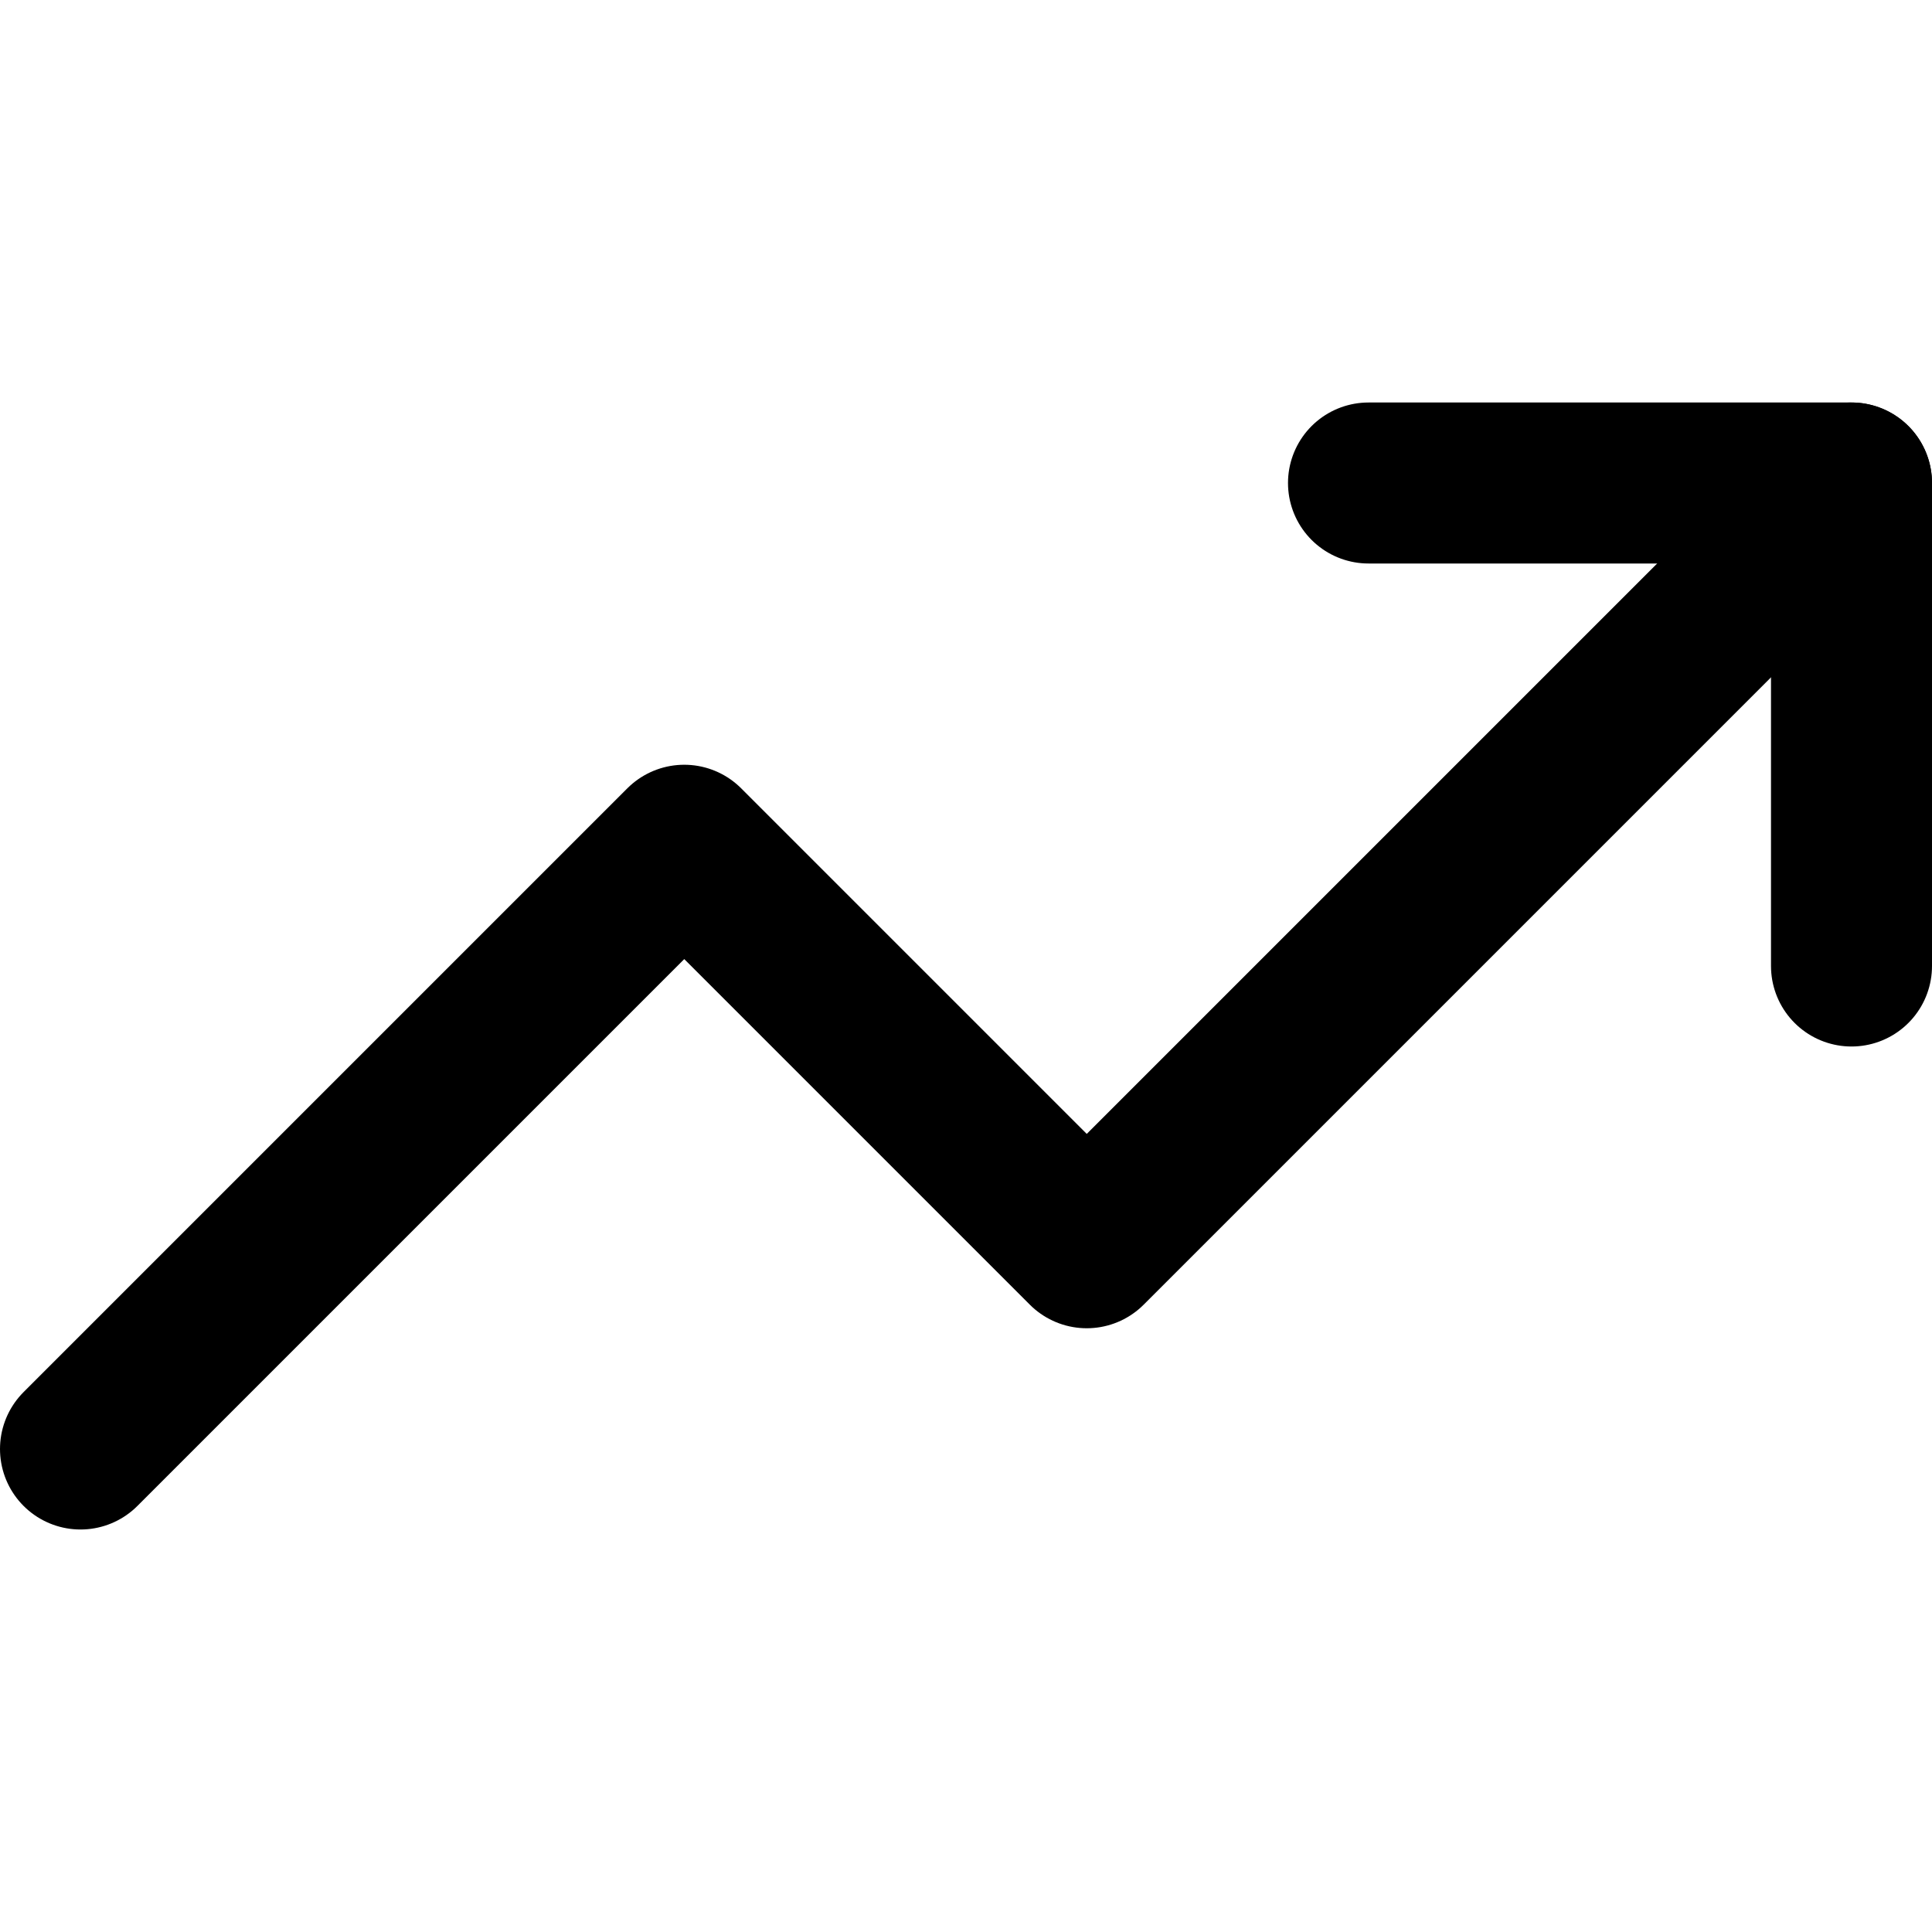
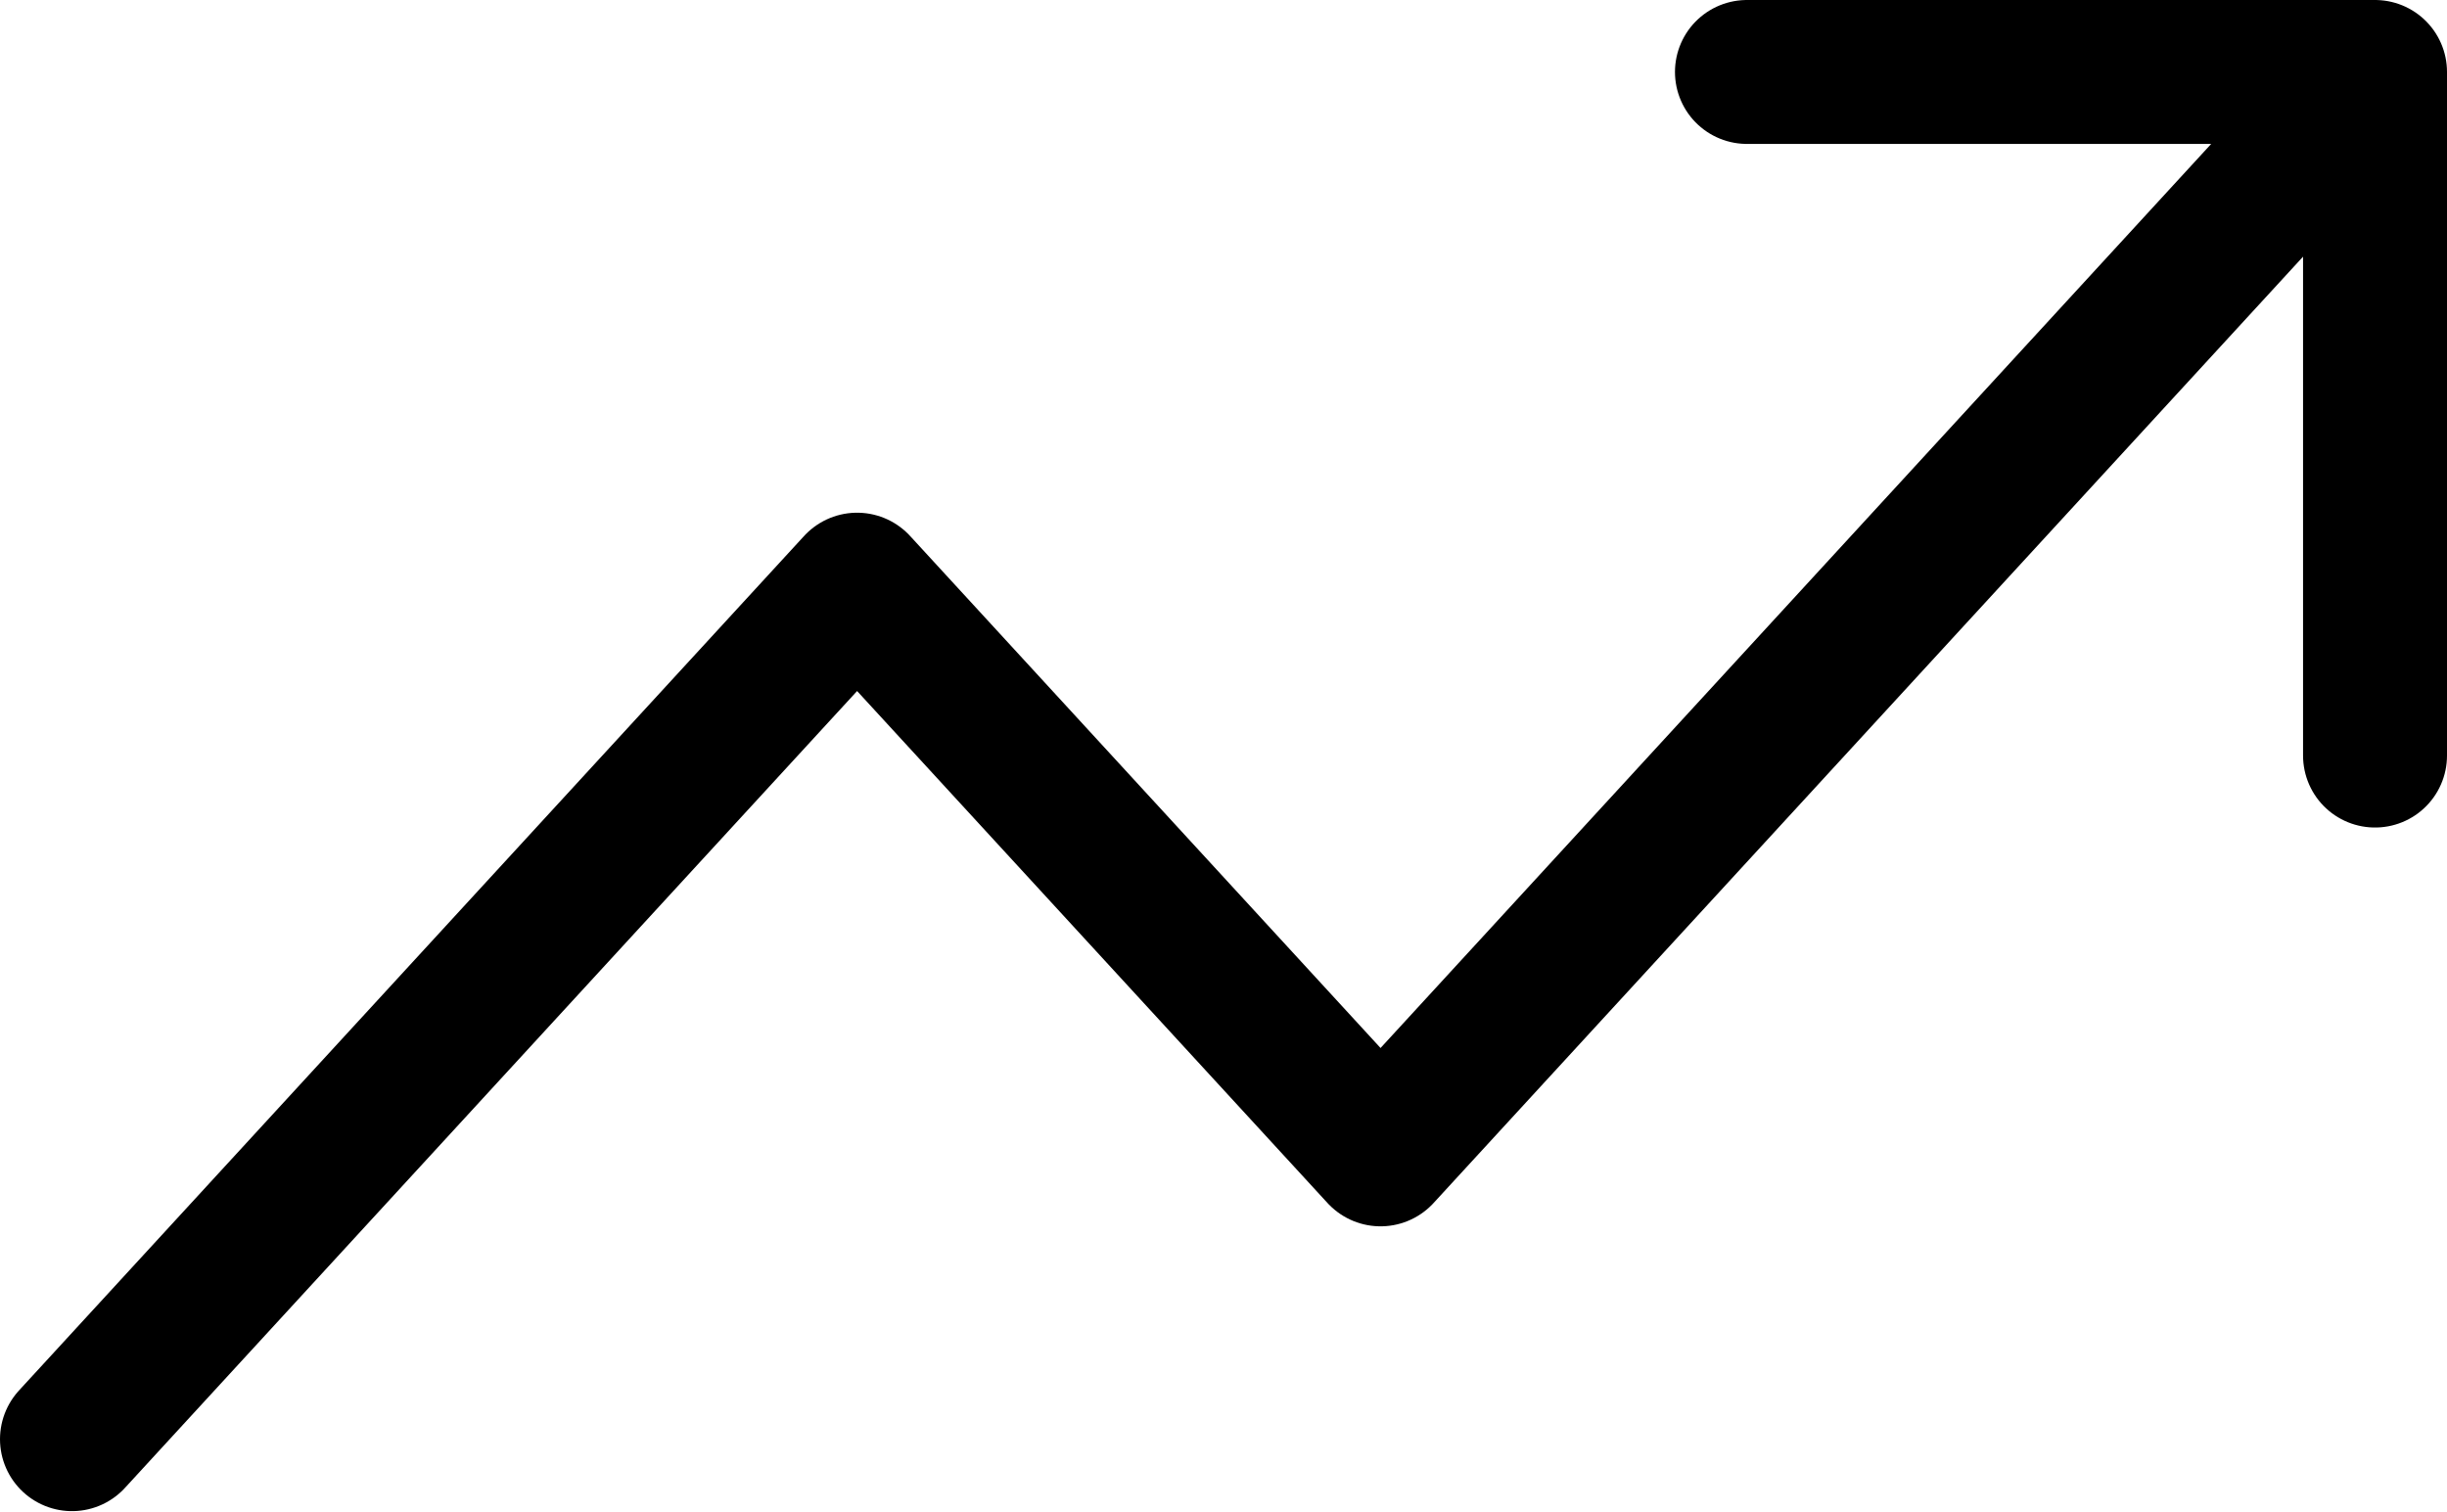
- <svg xmlns="http://www.w3.org/2000/svg" viewBox="0 0 24 24" fill="none" stroke="currentColor" stroke-width="2" stroke-linecap="round" stroke-linejoin="round">
-   <polyline points="23 6 13.5 15.5 8.5 10.5 1 18" />
-   <polyline points="17 6 23 6 23 12" />
+ <svg xmlns="http://www.w3.org/2000/svg" viewBox="0 0 34 21">
+   <path d="M24.273 1H33v9.5M33 1L19.182 16.042 11.909 8.125 1 20" stroke="currentColor" stroke-width="2" fill="none" fill-rule="evenodd" stroke-linecap="round" stroke-linejoin="round" />
</svg>
